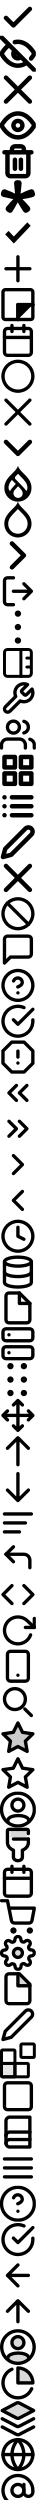
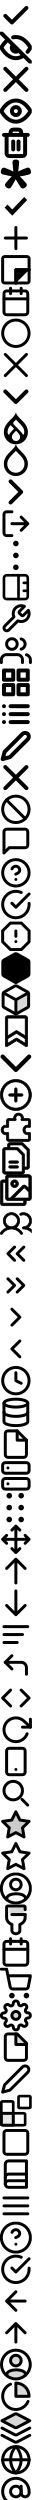
<svg xmlns="http://www.w3.org/2000/svg" xmlns:xlink="http://www.w3.org/1999/xlink">
  <symbol id="checkmark" viewBox="0 0 24 24">
    <path d="M20 6 9 17l-5-5" fill="none" stroke="currentColor" stroke-width="3" stroke-linecap="round" stroke-linejoin="round" />
  </symbol>
  <use xlink:href="#checkmark" width="24" height="24" />
  <view id="checkmark-view" viewBox="0 0 24 24" />
  <symbol id="hide" viewBox="0 0 24 24">
    <path d="M17.94 17.94A10.07 10.07 0 0 1 12 20c-7 0-11-8-11-8a18.45 18.45 0 0 1 5.06-5.94M9.9 4.24A9.12 9.12 0 0 1 12 4c7 0 11 8 11 8a18.5 18.5 0 0 1-2.16 3.19m-6.72-1.07a3 3 0 1 1-4.24-4.24M1 1l22 22" fill="none" stroke="currentColor" stroke-width="3" stroke-linecap="round" stroke-linejoin="round" />
  </symbol>
  <use xlink:href="#hide" y="24" width="24" height="24" />
  <view id="hide-view" viewBox="0 24 24 24" />
  <symbol id="remove" viewBox="0 0 24 24">
    <path d="M20 4 4 20M4 4l16 16" fill="none" stroke="currentColor" stroke-width="3" stroke-linecap="round" stroke-linejoin="round" />
  </symbol>
  <use xlink:href="#remove" y="48" width="24" height="24" />
  <view id="remove-view" viewBox="0 48 24 24" />
  <symbol id="show" viewBox="0 0 24 24">
    <g fill="none" stroke="currentColor" stroke-width="3" stroke-linecap="round" stroke-linejoin="round">
      <path d="M1 12s4-8 11-8 11 8 11 8-4 8-11 8-11-8-11-8z" />
      <circle cx="12" cy="12" r="3" />
    </g>
  </symbol>
  <use xlink:href="#show" y="72" width="24" height="24" />
  <view id="show-view" viewBox="0 72 24 24" />
  <symbol id="trash" viewBox="0 0 24 24">
    <path d="M3 6h18m-2 0v14a2 2 0 0 1-2 2H7a2 2 0 0 1-2-2V6m3 0V4a2 2 0 0 1 2-2h4a2 2 0 0 1 2 2v2m-6 5v6m4-6v6" fill="none" stroke="currentColor" stroke-width="3" stroke-linecap="round" stroke-linejoin="round" />
  </symbol>
  <use xlink:href="#trash" y="96" width="24" height="24" />
  <view id="trash-view" viewBox="0 96 24 24" />
  <symbol id="asterisk" viewBox="0 0 24 24">
    <path fill="currentColor" d="M2.04 11.869a1.973 1.973 0 0 1-1.39-2.53l.388-1.2a1.976 1.976 0 0 1 2.564-1.254c2.867 1.067 5.02 2.008 6.454 2.826-.31-2.963-.521-5.3-.633-7.013C9.35 1.584 10.245.671 11.36.671h1.172c1.129 0 2.036.933 1.96 2.06-.135 1.991-.378 4.307-.734 6.944 1.993-1.004 4.214-1.947 6.668-2.83 1.044-.376 2.182.202 2.524 1.258l.437 1.35c.338 1.045-.23 2.173-1.287 2.477a43.855 43.855 0 0 1-7.143 1.447c1.215 1.057 2.841 2.795 4.88 5.213a1.978 1.978 0 0 1-.38 2.888l-1.005.713c-.89.63-2.124.432-2.736-.472-1.14-1.684-2.421-3.75-3.843-6.2-1.316 2.507-2.515 4.58-3.596 6.212-.6.906-1.828 1.09-2.71.454l-.98-.707a1.986 1.986 0 0 1-.376-2.877c2.115-2.555 3.676-4.296 4.683-5.224-2.375-.459-4.66-.963-6.854-1.508Z" />
  </symbol>
  <use xlink:href="#asterisk" y="120" width="24" height="24" />
  <view id="asterisk-view" viewBox="0 120 24 24" />
  <symbol id="checked" viewBox="0 0 24 24">
    <path fill="currentColor" d="m5.692 10.644 3.58 3.758 9.036-9.489 2.226 2.34L9.272 19.088l-5.806-6.103 2.226-2.34Z" />
  </symbol>
  <use xlink:href="#checked" y="144" width="24" height="24" />
  <view id="checked-view" viewBox="0 144 24 24" />
  <symbol id="add" viewBox="0 0 24 24">
    <path d="M12 4v16m-8-8h16" fill="none" stroke="currentColor" stroke-width="2.25" stroke-linecap="round" stroke-linejoin="round" />
  </symbol>
  <use xlink:href="#add" y="168" width="24" height="24" />
  <view id="add-view" viewBox="0 168 24 24" />
  <symbol id="backdrop" viewBox="0 0 24 24">
    <g fill="none" stroke="currentColor" stroke-width="2.25" stroke-linecap="round" stroke-linejoin="round">
      <path d="M3.667 22h16.666C21.444 22 22 21.487 22 20.462V3.538C22 2.688 21.254 2 20.333 2H3.667C2.747 2 2 2.689 2 3.538v16.924C2 21.312 2.746 22 3.667 22Z" />
      <path d="M22 12H12v10" />
      <path d="M22 12H12v10" fill="currentColor" />
    </g>
  </symbol>
  <use xlink:href="#backdrop" y="192" width="24" height="24" />
  <view id="backdrop-view" viewBox="0 192 24 24" />
  <symbol id="calendar" viewBox="0 0 24 24">
    <g fill="none" stroke="currentColor" stroke-width="2.25" stroke-linecap="round" stroke-linejoin="round">
      <rect x="3" y="4" width="18" height="18" rx="2" ry="2" />
      <path d="M16 2v4M8 2v4m-5 4h18" />
    </g>
  </symbol>
  <use xlink:href="#calendar" y="216" width="24" height="24" />
  <view id="calendar-view" viewBox="0 216 24 24" />
  <symbol id="circle" viewBox="0 0 24 24">
    <circle cx="12" cy="12" r="10" fill="none" stroke="currentColor" stroke-width="2.25" stroke-linecap="round" stroke-linejoin="round" />
  </symbol>
  <use xlink:href="#circle" y="240" width="24" height="24" />
  <view id="circle-view" viewBox="0 240 24 24" />
  <symbol id="close" viewBox="0 0 24 24">
    <path d="M20 4 4 20M4 4l16 16" fill="none" stroke="currentColor" stroke-width="2.25" stroke-linecap="round" stroke-linejoin="round" />
  </symbol>
  <use xlink:href="#close" y="264" width="24" height="24" />
  <view id="close-view" viewBox="0 264 24 24" />
  <symbol id="drop" viewBox="0 0 24 24">
    <path d="m4 8 8 8 8-8" fill="none" stroke="currentColor" stroke-width="3" stroke-linecap="round" stroke-linejoin="round" />
  </symbol>
  <use xlink:href="#drop" y="288" width="24" height="24" />
  <view id="drop-view" viewBox="0 288 24 24" />
  <symbol id="drupal" viewBox="0 0 24 24">
    <path d="M15.792 5.064C14.088 3.408 12.504 1.824 12.024 0c-.48 1.824-2.064 3.408-3.768 5.064-2.496 2.496-5.352 5.352-5.352 9.648-.144 5.016 3.888 9.192 8.904 9.288 5.016.096 9.216-3.888 9.288-8.904v-.384c.048-4.296-2.808-7.152-5.304-9.648ZM7.56 15.528a5.498 5.498 0 0 0-.696 1.128c-.048.048-.096.12-.168.12h-.048c-.216 0-.432-.384-.432-.384-.048-.096-.12-.216-.168-.312L6 15.984c-.552-1.2-.096-2.904-.096-2.904.216-.816.6-1.632 1.08-2.328.312-.432.648-.864.984-1.296l.432.432 2.04 2.064c.096.096.096.216 0 .312L8.328 14.64l-.768.888Zm4.56 5.952c-1.728 0-3.168-1.416-3.12-3.168 0-.768.312-1.512.768-2.064.648-.768 1.464-1.56 2.376-2.592 1.032 1.128 1.728 1.848 2.376 2.736.048.048.096.12.12.216.336.528.552 1.128.552 1.776.072 1.728-1.344 3.096-3.072 3.096Zm5.904-5.016a.497.497 0 0 1-.312.264h-.048a.913.913 0 0 1-.312-.216c-.552-.816-1.176-1.608-1.848-2.28l-.816-.864-2.76-2.856a35.757 35.757 0 0 1-1.632-1.68c0-.048-.048-.048-.048-.048a1.218 1.218 0 0 1-.216-.432v-.096c-.096-.48.096-.96.432-1.296.528-.528 1.08-1.08 1.608-1.632.552.6 1.176 1.2 1.776 1.824 1.2 1.128 2.28 2.376 3.288 3.72.816 1.176 1.248 2.496 1.248 3.936-.096.504-.168 1.104-.36 1.656Z" />
  </symbol>
  <use xlink:href="#drupal" y="312" width="24" height="24" />
  <view id="drupal-view" viewBox="0 312 24 24" />
  <symbol id="gin" viewBox="0 0 24 24">
    <path d="M12 4.92c.6.696 1.272 1.344 1.92 1.992 2.4 2.4 4.56 4.56 4.56 7.776v.408c-.096 3.528-3 6.384-6.528 6.384h-.12c-1.728-.048-3.384-.744-4.56-1.992-1.176-1.296-1.824-2.952-1.776-4.728v-.048c0-3.216 2.256-5.4 4.56-7.776A49.835 49.835 0 0 0 12 4.92ZM12 0c-.48 1.824-2.088 3.432-3.792 5.04-2.472 2.52-5.328 5.4-5.328 9.648-.12 5.04 3.912 9.216 8.904 9.312H12c4.92 0 9-3.96 9.12-8.904v-.384c0-4.296-2.88-7.128-5.352-9.648C14.088 3.432 12.48 1.824 12 0Z" />
  </symbol>
  <use xlink:href="#gin" y="336" width="24" height="24" />
  <view id="gin-view" viewBox="0 336 24 24" />
  <symbol id="handle" viewBox="0 0 24 24">
    <path d="m8 20 8-8-8-8" fill="none" stroke="currentColor" stroke-width="3" stroke-linecap="round" stroke-linejoin="round" />
  </symbol>
  <use xlink:href="#handle" y="360" width="24" height="24" />
  <view id="handle-view" viewBox="0 360 24 24" />
  <symbol id="logout" viewBox="0 0 24 24">
    <path d="M9 21H5a2 2 0 0 1-2-2V5a2 2 0 0 1 2-2h4m7 14 5-5-5-5m5 5H9" fill="none" stroke="currentColor" stroke-width="2.25" stroke-linecap="round" stroke-linejoin="round" />
  </symbol>
  <use xlink:href="#logout" y="384" width="24" height="24" />
  <view id="logout-view" viewBox="0 384 24 24" />
  <symbol id="more" viewBox="0 0 24 24">
    <path d="M12 13a1 1 0 1 0 0-2 1 1 0 0 0 0 2Zm0-9a1 1 0 1 0 0-2 1 1 0 0 0 0 2Zm0 18a1 1 0 1 0 0-2 1 1 0 0 0 0 2Z" fill="none" stroke="currentColor" stroke-width="2.25" stroke-linecap="round" stroke-linejoin="round" />
  </symbol>
  <use xlink:href="#more" y="408" width="24" height="24" />
  <view id="more-view" viewBox="0 408 24 24" />
  <symbol id="sidebar" viewBox="0 0 24 24">
    <g fill="none" stroke="currentColor" stroke-width="2" stroke-linecap="round" stroke-linejoin="round">
      <rect x="3" y="3" width="18" height="18" rx="2" ry="2" />
      <path d="M14 3v18m4-12.25h2m-2 6h2" />
    </g>
  </symbol>
  <use xlink:href="#sidebar" y="432" width="24" height="24" />
  <view id="sidebar-view" viewBox="0 432 24 24" />
  <symbol id="tool" viewBox="0 0 24 24">
    <path d="M14.7 6.3a1 1 0 0 0 0 1.4l1.6 1.6a1 1 0 0 0 1.4 0l3.77-3.77a6 6 0 0 1-7.94 7.94l-6.91 6.91a2.12 2.12 0 0 1-3-3l6.91-6.91a6 6 0 0 1 7.94-7.94l-3.76 3.76z" fill="none" stroke="currentColor" stroke-width="2.25" stroke-linecap="round" stroke-linejoin="round" />
  </symbol>
  <use xlink:href="#tool" y="456" width="24" height="24" />
  <view id="tool-view" viewBox="0 456 24 24" />
  <symbol id="users" viewBox="0 0 24 24">
    <g fill="none" stroke="currentColor" stroke-width="2.25" stroke-linecap="round" stroke-linejoin="round">
      <path d="M17 21v-2a4 4 0 0 0-4-4H5a4 4 0 0 0-4 4v2" />
      <circle cx="9" cy="7" r="4" />
      <path d="M23 21v-2a4 4 0 0 0-3-3.87m-4-12a4 4 0 0 1 0 7.75" />
    </g>
  </symbol>
  <use xlink:href="#users" y="480" width="24" height="24" />
  <view id="users-view" viewBox="0 480 24 24" />
  <symbol id="grid" viewBox="0 0 24 24">
    <path d="M3 3h7v7H3zm11 0h7v7h-7zm0 11h7v7h-7zM3 14h7v7H3z" fill="none" stroke="currentColor" stroke-width="3" stroke-linecap="round" stroke-linejoin="round" />
  </symbol>
  <use xlink:href="#grid" y="504" width="24" height="24" />
  <view id="grid-view" viewBox="0 504 24 24" />
  <symbol id="list" viewBox="0 0 24 24">
    <path d="M8 6h13M8 12h13M8 18h13M3 6h.01M3 12h.01M3 18h.01" fill="none" stroke="currentColor" stroke-width="3" stroke-linecap="round" stroke-linejoin="round" />
  </symbol>
  <use xlink:href="#list" y="528" width="24" height="24" />
  <view id="list-view" viewBox="0 528 24 24" />
  <symbol id="media-edit" viewBox="0 0 24 24">
    <path d="M17 3a2.828 2.828 0 1 1 4 4L7.5 20.5 2 22l1.5-5.5L17 3z" fill="none" stroke="currentColor" stroke-width="3" stroke-linecap="round" stroke-linejoin="round" />
  </symbol>
  <use xlink:href="#media-edit" y="552" width="24" height="24" />
  <view id="media-edit-view" viewBox="0 552 24 24" />
  <symbol id="media-remove" viewBox="0 0 24 24">
    <path d="M20 4 4 20M4 4l16 16" fill="none" stroke="currentColor" stroke-width="3" stroke-linecap="round" stroke-linejoin="round" />
  </symbol>
  <use xlink:href="#media-remove" y="576" width="24" height="24" />
  <view id="media-remove-view" viewBox="0 576 24 24" />
  <symbol id="error" viewBox="0 0 24 24">
    <g fill="none" stroke="currentColor" stroke-width="2.25" stroke-linecap="round" stroke-linejoin="round">
      <circle cx="12" cy="12" r="10" />
      <path d="m4.93 4.93 14.14 14.14" />
    </g>
  </symbol>
  <use xlink:href="#error" y="600" width="24" height="24" />
  <view id="error-view" viewBox="0 600 24 24" />
  <symbol id="info" viewBox="0 0 24 24">
    <path d="M21 15a2 2 0 0 1-2 2H7l-4 4V5a2 2 0 0 1 2-2h14a2 2 0 0 1 2 2z" fill="none" stroke="currentColor" stroke-width="2.25" stroke-linecap="round" stroke-linejoin="round" />
  </symbol>
  <use xlink:href="#info" y="624" width="24" height="24" />
  <view id="info-view" viewBox="0 624 24 24" />
  <symbol id="question" viewBox="0 0 24 24">
    <g fill="none" stroke="currentColor" stroke-width="2.25" stroke-linecap="round" stroke-linejoin="round">
      <circle cx="12" cy="12" r="10" />
      <path d="M9.09 9a3 3 0 0 1 5.83 1c0 2-3 3-3 3m.08 4h.01" />
    </g>
  </symbol>
  <use xlink:href="#question" y="648" width="24" height="24" />
  <view id="question-view" viewBox="0 648 24 24" />
  <symbol id="status" viewBox="0 0 24 24">
    <g fill="none" stroke="currentColor" stroke-width="2.25" stroke-linecap="round" stroke-linejoin="round">
      <path d="M22 11.08V12a10 10 0 1 1-5.93-9.14" />
      <path d="M22 4 12 14.01l-3-3" />
    </g>
  </symbol>
  <use xlink:href="#status" y="672" width="24" height="24" />
  <view id="status-view" viewBox="0 672 24 24" />
  <symbol id="warning" viewBox="0 0 24 24">
    <path d="M7.86 2h8.28L22 7.86v8.28L16.14 22H7.86L2 16.14V7.86L7.86 2zM12 8v4m0 4h.01" fill="none" stroke="currentColor" stroke-width="2.25" stroke-linecap="round" stroke-linejoin="round" />
  </symbol>
  <use xlink:href="#warning" y="696" width="24" height="24" />
  <view id="warning-view" viewBox="0 696 24 24" />
+   <symbol id="block" viewBox="0 0 24 24">
+     <g stroke="currentColor" stroke-width="2.25" stroke-linecap="round" stroke-linejoin="round">
+       <path d="M12.667 1.3h0l.005.003 8.55 4.798.003.001c.2.114.364.277.477.469.114.193.173.41.173.63V16.8c0 .22-.06.436-.173.63a1.298 1.298 0 0 1-.477.468h-.002l-8.551 4.8-.005.002a1.353 1.353 0 0 1-1.334 0l-.005-.003-8.55-4.798-.003-.001a1.298 1.298 0 0 1-.477-.469 1.243 1.243 0 0 1-.173-.629V7.2c0-.22.06-.437.173-.63a1.298 1.298 0 0 1 .48-.469l8.55-4.798h0l.005-.003a1.354 1.354 0 0 1 1.334 0Z" />
+       <path d="m3 7 9 5 9-5m-9 16V12" />
+     </g>
+   </symbol>
+   <use xlink:href="#block" y="720" width="24" height="24" />
+   <view id="block-view" viewBox="0 720 24 24" />
+   <symbol id="blocks" viewBox="0 0 24 24">
+     <g fill="none" stroke="currentColor" stroke-width="2.25" stroke-linecap="round" stroke-linejoin="round">
+       <path d="M12.643 1.544h0l.004.002 8.373 4.699h.002c.193.11.35.266.459.45.109.186.165.394.166.605v9.4c0 .21-.057.42-.166.604a1.248 1.248 0 0 1-.46.452l-8.374 4.698-.004.002a1.301 1.301 0 0 1-1.284 0l-.004-.002-8.373-4.698-.002-.002a1.248 1.248 0 0 1-.46-.45 1.193 1.193 0 0 1-.165-.604V7.3c0-.211.057-.42.166-.604.109-.185.266-.34.459-.45l.002-.001 8.373-4.699h0l.004-.002a1.303 1.303 0 0 1 1.284 0Z" />
+       <path d="M3.188 7.104 12.001 12l8.812-4.896M12 22.77V12" />
+     </g>
+     <path d="m12 12 9.5-5v10.5L12 23V12Z" fill="currentColor" fill-opacity=".15" />
+   </symbol>
+   <use xlink:href="#blocks" y="744" width="24" height="24" />
+   <view id="blocks-view" viewBox="0 744 24 24" />
+   <symbol id="bookmarks" viewBox="0 0 24 24">
+     <path d="M19.04 0H5.88A1.88 1.88 0 0 0 4 1.88v20.68a.94.94 0 0 0 1.438.797l7.022-4.389 7.023 4.389a.939.939 0 0 0 1.437-.797V1.88A1.88 1.88 0 0 0 19.04 0Zm0 1.88v13.345l-6.083-3.801a.94.94 0 0 0-.996 0l-6.081 3.8V1.88h13.16Zm-6.083 15.184a.94.94 0 0 0-.996 0l-6.081 3.8v-3.423l6.58-4.113 6.58 4.113v3.424l-6.083-3.801Z" fill="currentColor" stroke="currentColor" stroke-width=".5" stroke-linecap="round" stroke-linejoin="round" />
+   </symbol>
+   <use xlink:href="#bookmarks" y="768" width="24" height="24" />
+   <view id="bookmarks-view" viewBox="0 768 24 24" />
+   <symbol id="chevron-down" viewBox="0 0 24 24">
+     <path d="m2 7 10 10L22 7" fill="none" stroke="currentColor" stroke-width="3.25" stroke-linecap="round" stroke-linejoin="round" />
+   </symbol>
+   <use xlink:href="#chevron-down" y="792" width="24" height="24" />
+   <view id="chevron-down-view" viewBox="0 792 24 24" />
+   <symbol id="create" viewBox="0 0 24 24">
+     <path d="M12 .25A11.75 11.75 0 1 0 23.75 12 11.762 11.762 0 0 0 12 .25Zm0 21.692A9.943 9.943 0 1 1 21.942 12 9.954 9.954 0 0 1 12 21.942ZM17.423 12a.903.903 0 0 1-.904.904h-3.615v3.615a.904.904 0 1 1-1.808 0v-3.615H7.481a.904.904 0 1 1 0-1.808h3.615V7.481a.904.904 0 1 1 1.808 0v3.615h3.615a.903.903 0 0 1 .904.904Z" fill="currentColor" stroke="currentColor" stroke-width=".5" stroke-linecap="round" stroke-linejoin="round" />
+   </symbol>
+   <use xlink:href="#create" y="816" width="24" height="24" />
+   <view id="create-view" viewBox="0 816 24 24" />
+   <symbol id="extend-new" viewBox="0 0 24 24">
+     <path d="M22.715 16.35a.825.825 0 0 0-.793-.048 2.063 2.063 0 1 1 0-3.729.825.825 0 0 0 1.178-.746V7.425a1.65 1.65 0 0 0-1.65-1.65h-3.736a3.725 3.725 0 0 0-1.148-3.119 3.713 3.713 0 0 0-6.23 3.119H6.6a1.65 1.65 0 0 0-1.65 1.65v3.322a3.726 3.726 0 0 0-3.91 2.437 3.72 3.72 0 0 0 3.91 4.947v3.319A1.65 1.65 0 0 0 6.6 23.1h14.85a1.65 1.65 0 0 0 1.65-1.65v-4.402a.824.824 0 0 0-.385-.699Zm-1.265 5.1H6.6v-4.402a.825.825 0 0 0-1.18-.746 2.061 2.061 0 1 1 0-3.729.825.825 0 0 0 1.18-.746V7.425h4.815a.825.825 0 0 0 .746-1.18 2.063 2.063 0 1 1 3.729 0 .825.825 0 0 0 .745 1.18h4.815v3.324a3.713 3.713 0 1 0 0 7.379v3.322Z" fill="currentColor" stroke="currentColor" stroke-width=".55" stroke-linecap="round" stroke-linejoin="round" />
+   </symbol>
+   <use xlink:href="#extend-new" y="840" width="24" height="24" />
+   <view id="extend-new-view" viewBox="0 840 24 24" />
+   <symbol id="files" viewBox="0 0 24 24">
+     <path d="M22.005 4.841 17.397.233a.92.92 0 0 0-.651-.27H7.53a1.843 1.843 0 0 0-1.844 1.844V3.65H3.843A1.843 1.843 0 0 0 2 5.493v16.589a1.844 1.844 0 0 0 1.843 1.843h12.902a1.843 1.843 0 0 0 1.844-1.843v-1.843h1.843a1.843 1.843 0 0 0 1.843-1.844V5.493a.922.922 0 0 0-.27-.652Zm-5.26 17.24H3.844V5.494h8.835l4.067 4.068v12.521Zm3.687-3.686h-1.843V9.18a.92.92 0 0 0-.27-.652L13.711 3.92a.922.922 0 0 0-.652-.27H7.53V1.807h8.835l4.068 4.067v12.521ZM13.98 14.71a.921.921 0 0 1-.922.922H7.53a.921.921 0 1 1 0-1.844h5.53a.921.921 0 0 1 .922.922Zm0 3.686a.921.921 0 0 1-.922.922H7.53a.921.921 0 1 1 0-1.843h5.53a.921.921 0 0 1 .922.921Z" fill="currentColor" stroke="currentColor" stroke-width=".5" stroke-linecap="round" stroke-linejoin="round" />
+   </symbol>
+   <use xlink:href="#files" y="864" width="24" height="24" />
+   <view id="files-view" viewBox="0 864 24 24" />
+   <symbol id="media" viewBox="0 0 24 24">
+     <path d="M21.792.25H6.125a1.958 1.958 0 0 0-1.958 1.958v1.959H2.208A1.958 1.958 0 0 0 .25 6.125v15.667a1.959 1.959 0 0 0 1.958 1.958h15.667a1.959 1.959 0 0 0 1.958-1.958v-1.959h1.959a1.958 1.958 0 0 0 1.958-1.958V2.208A1.959 1.959 0 0 0 21.792.25ZM6.125 2.208h15.667V10.7l-2.044-2.044a1.959 1.959 0 0 0-2.769 0l-9.218 9.219H6.125V2.208Zm11.75 19.584H2.208V6.125h1.959v11.75a1.959 1.959 0 0 0 1.958 1.958h11.75v1.959Zm3.917-3.917h-11.26l7.833-7.833 3.427 3.427v4.406ZM11.02 10.042a2.938 2.938 0 1 0 0-5.876 2.938 2.938 0 0 0 0 5.876Zm0-3.917a.98.98 0 1 1 0 1.96.98.98 0 0 1 0-1.96Z" fill="currentColor" stroke="currentColor" stroke-width=".5" stroke-linecap="round" stroke-linejoin="round" />
+   </symbol>
+   <use xlink:href="#media" y="888" width="24" height="24" />
+   <view id="media-view" viewBox="0 888 24 24" />
+   <symbol id="people-new" viewBox="0 0 24 24">
+     <path d="M12.091 16.286a6.188 6.188 0 1 0-6.857 0 9.881 9.881 0 0 0-4.871 3.888.825.825 0 1 0 1.382.902 8.25 8.25 0 0 1 13.833 0 .825.825 0 0 0 1.382-.902 9.881 9.881 0 0 0-4.87-3.888Zm-7.966-5.148a4.538 4.538 0 1 1 9.075 0 4.538 4.538 0 0 1-9.075 0Zm21.67 10.178a.825.825 0 0 1-1.14-.24 8.232 8.232 0 0 0-6.917-3.751.825.825 0 0 1 0-1.65 4.538 4.538 0 1 0-1.686-8.753.825.825 0 1 1-.612-1.53 6.188 6.188 0 0 1 5.726 10.894 9.881 9.881 0 0 1 4.87 3.888.825.825 0 0 1-.24 1.142Z" fill="currentColor" stroke="currentColor" stroke-width=".55" stroke-linecap="round" stroke-linejoin="round" />
+   </symbol>
+   <use xlink:href="#people-new" y="912" width="24" height="24" />
+   <view id="people-new-view" viewBox="0 912 24 24" />
  <symbol id="first" viewBox="0 0 24 24">
    <path d="m11 17-5-5 5-5m7 10-5-5 5-5" fill="none" stroke="currentColor" stroke-width="2.25" stroke-linecap="round" stroke-linejoin="round" />
  </symbol>
-   <use xlink:href="#first" y="720" width="24" height="24" />
-   <view id="first-view" viewBox="0 720 24 24" />
+   <use xlink:href="#first" y="936" width="24" height="24" />
+   <view id="first-view" viewBox="0 936 24 24" />
  <symbol id="last" viewBox="0 0 24 24">
    <path d="m13 17 5-5-5-5M6 17l5-5-5-5" fill="none" stroke="currentColor" stroke-width="2.25" stroke-linecap="round" stroke-linejoin="round" />
  </symbol>
-   <use xlink:href="#last" y="744" width="24" height="24" />
-   <view id="last-view" viewBox="0 744 24 24" />
+   <use xlink:href="#last" y="960" width="24" height="24" />
+   <view id="last-view" viewBox="0 960 24 24" />
  <symbol id="next" viewBox="0 0 24 24">
    <path d="m9 18 6-6-6-6" fill="none" stroke="currentColor" stroke-width="2.25" stroke-linecap="round" stroke-linejoin="round" />
  </symbol>
-   <use xlink:href="#next" y="768" width="24" height="24" />
-   <view id="next-view" viewBox="0 768 24 24" />
+   <use xlink:href="#next" y="984" width="24" height="24" />
+   <view id="next-view" viewBox="0 984 24 24" />
  <symbol id="prev" viewBox="0 0 24 24">
    <path d="m15 18-6-6 6-6" fill="none" stroke="currentColor" stroke-width="2.25" stroke-linecap="round" stroke-linejoin="round" />
  </symbol>
-   <use xlink:href="#prev" y="792" width="24" height="24" />
-   <view id="prev-view" viewBox="0 792 24 24" />
+   <use xlink:href="#prev" y="1008" width="24" height="24" />
+   <view id="prev-view" viewBox="0 1008 24 24" />
  <symbol id="clock" viewBox="0 0 24 24">
    <g fill="none" stroke="currentColor" stroke-width="2.25" stroke-linecap="round" stroke-linejoin="round">
      <circle cx="12" cy="12" r="10" />
      <path d="M12 6v6l4 2" />
    </g>
  </symbol>
-   <use xlink:href="#clock" y="816" width="24" height="24" />
-   <view id="clock-view" viewBox="0 816 24 24" />
+   <use xlink:href="#clock" y="1032" width="24" height="24" />
+   <view id="clock-view" viewBox="0 1032 24 24" />
  <symbol id="database" viewBox="0 0 24 24">
    <g fill="none" stroke="currentColor" stroke-width="2.25" stroke-linecap="round" stroke-linejoin="round">
      <ellipse cx="12" cy="5" rx="9" ry="3" />
      <path d="M21 12c0 1.66-4 3-9 3s-9-1.34-9-3" />
      <path d="M3 5v14c0 1.66 4 3 9 3s9-1.34 9-3V5" />
    </g>
  </symbol>
-   <use xlink:href="#database" y="840" width="24" height="24" />
-   <view id="database-view" viewBox="0 840 24 24" />
+   <use xlink:href="#database" y="1056" width="24" height="24" />
+   <view id="database-view" viewBox="0 1056 24 24" />
  <symbol id="php" viewBox="0 0 24 24">
    <g fill="none" stroke="currentColor" stroke-width="2.25" stroke-linecap="round" stroke-linejoin="round">
      <path d="M13 2H6a2 2 0 0 0-2 2v16a2 2 0 0 0 2 2h12a2 2 0 0 0 2-2V9z" />
      <path d="M13 2v7h7" />
    </g>
  </symbol>
-   <use xlink:href="#php" y="864" width="24" height="24" />
-   <view id="php-view" viewBox="0 864 24 24" />
+   <use xlink:href="#php" y="1080" width="24" height="24" />
+   <view id="php-view" viewBox="0 1080 24 24" />
  <symbol id="server" viewBox="0 0 24 24">
    <g fill="none" stroke="currentColor" stroke-width="2.25" stroke-linecap="round" stroke-linejoin="round">
      <rect x="2" y="2" width="20" height="8" rx="2" ry="2" />
      <rect x="2" y="14" width="20" height="8" rx="2" ry="2" />
      <path d="M6 6h.01M6 18h.01" />
    </g>
  </symbol>
-   <use xlink:href="#server" y="888" width="24" height="24" />
-   <view id="server-view" viewBox="0 888 24 24" />
+   <use xlink:href="#server" y="1104" width="24" height="24" />
+   <view id="server-view" viewBox="0 1104 24 24" />
  <symbol id="drag-dots" viewBox="0 0 24 24">
    <path d="M7 13a1 1 0 1 0 0-2 1 1 0 0 0 0 2Zm0-9a1 1 0 1 0 0-2 1 1 0 0 0 0 2Zm0 18a1 1 0 1 0 0-2 1 1 0 0 0 0 2Zm9-9a1 1 0 1 0 0-2 1 1 0 0 0 0 2Zm0-9a1 1 0 1 0 0-2 1 1 0 0 0 0 2Zm0 18a1 1 0 1 0 0-2 1 1 0 0 0 0 2Z" fill="none" stroke="currentColor" stroke-width="2.25" stroke-linecap="round" stroke-linejoin="round" />
  </symbol>
-   <use xlink:href="#drag-dots" y="912" width="24" height="24" />
-   <view id="drag-dots-view" viewBox="0 912 24 24" />
+   <use xlink:href="#drag-dots" y="1128" width="24" height="24" />
+   <view id="drag-dots-view" viewBox="0 1128 24 24" />
  <symbol id="drag" viewBox="0 0 24 24">
    <path d="m5 9-3 3 3 3M9 5l3-3 3 3m0 14-3 3-3-3M19 9l3 3-3 3M2 12h20M12 2v20" fill="none" stroke="currentColor" stroke-width="2.25" stroke-linecap="round" stroke-linejoin="round" />
  </symbol>
-   <use xlink:href="#drag" y="936" width="24" height="24" />
-   <view id="drag-view" viewBox="0 936 24 24" />
+   <use xlink:href="#drag" y="1152" width="24" height="24" />
+   <view id="drag-view" viewBox="0 1152 24 24" />
  <symbol id="sort-asc" viewBox="0 0 24 24">
    <path d="M12 21V3m-7 7 7-7 7 7" fill="none" stroke="currentColor" stroke-width="2.25" stroke-linecap="round" stroke-linejoin="round" />
  </symbol>
-   <use xlink:href="#sort-asc" y="960" width="24" height="24" />
-   <view id="sort-asc-view" viewBox="0 960 24 24" />
+   <use xlink:href="#sort-asc" y="1176" width="24" height="24" />
+   <view id="sort-asc-view" viewBox="0 1176 24 24" />
  <symbol id="sort-desc" viewBox="0 0 24 24">
    <path d="M12 3v18m7-7-7 7-7-7" fill="none" stroke="currentColor" stroke-width="2.25" stroke-linecap="round" stroke-linejoin="round" />
  </symbol>
-   <use xlink:href="#sort-desc" y="984" width="24" height="24" />
-   <view id="sort-desc-view" viewBox="0 984 24 24" />
+   <use xlink:href="#sort-desc" y="1200" width="24" height="24" />
+   <view id="sort-desc-view" viewBox="0 1200 24 24" />
  <symbol id="sort" viewBox="0 0 24 24">
    <path d="M3 12h14M3 6h18M3 18h10" fill="none" stroke="currentColor" stroke-width="2.25" stroke-linecap="round" stroke-linejoin="round" />
  </symbol>
-   <use xlink:href="#sort" y="1008" width="24" height="24" />
-   <view id="sort-view" viewBox="0 1008 24 24" />
+   <use xlink:href="#sort" y="1224" width="24" height="24" />
+   <view id="sort-view" viewBox="0 1224 24 24" />
  <symbol id="backtosite" viewBox="0 0 24 24">
    <g fill="none" stroke="currentColor" stroke-width="2.25" stroke-linecap="round" stroke-linejoin="round">
      <path d="M9 14 4 9l5-5" />
      <path d="M20 18v-5a4 4 0 0 0-4-4H4" />
    </g>
  </symbol>
-   <use xlink:href="#backtosite" y="1032" width="24" height="24" />
-   <view id="backtosite-view" viewBox="0 1032 24 24" />
+   <use xlink:href="#backtosite" y="1248" width="24" height="24" />
+   <view id="backtosite-view" viewBox="0 1248 24 24" />
  <symbol id="devel" viewBox="0 0 24 24">
    <path d="m16 18 6-6-6-6M8 6l-6 6 6 6" fill="none" stroke="currentColor" stroke-width="2.25" stroke-linecap="round" stroke-linejoin="round" />
  </symbol>
-   <use xlink:href="#devel" y="1056" width="24" height="24" />
-   <view id="devel-view" viewBox="0 1056 24 24" />
+   <use xlink:href="#devel" y="1272" width="24" height="24" />
+   <view id="devel-view" viewBox="0 1272 24 24" />
  <symbol id="rebuild-cache" viewBox="0 0 24 24">
    <g fill="none" stroke="currentColor" stroke-width="2.25" stroke-linecap="round" stroke-linejoin="round">
      <path d="M23 4v6h-6" />
      <path d="M20.49 15a9 9 0 1 1-2.12-9.36L23 10" />
    </g>
  </symbol>
-   <use xlink:href="#rebuild-cache" y="1080" width="24" height="24" />
-   <view id="rebuild-cache-view" viewBox="0 1080 24 24" />
+   <use xlink:href="#rebuild-cache" y="1296" width="24" height="24" />
+   <view id="rebuild-cache-view" viewBox="0 1296 24 24" />
  <symbol id="responsive-preview" viewBox="0 0 24 24">
    <g fill="none" stroke="currentColor" stroke-width="2.25" stroke-linecap="round" stroke-linejoin="round">
      <rect x="5" y="2" width="14" height="20" rx="2" ry="2" />
      <path d="M12 18h.01" />
    </g>
  </symbol>
-   <use xlink:href="#responsive-preview" y="1104" width="24" height="24" />
-   <view id="responsive-preview-view" viewBox="0 1104 24 24" />
+   <use xlink:href="#responsive-preview" y="1320" width="24" height="24" />
+   <view id="responsive-preview-view" viewBox="0 1320 24 24" />
  <symbol id="search" viewBox="0 0 24 24">
    <path d="M10 17a7 7 0 1 0 0-14 7 7 0 0 0 0 14Zm11 4-4.35-4.35" fill="none" stroke="currentColor" stroke-width="2.25" stroke-linecap="round" stroke-linejoin="round" />
  </symbol>
-   <use xlink:href="#search" y="1128" width="24" height="24" />
-   <view id="search-view" viewBox="0 1128 24 24" />
+   <use xlink:href="#search" y="1344" width="24" height="24" />
+   <view id="search-view" viewBox="0 1344 24 24" />
  <symbol id="shortcut-filled" viewBox="0 0 24 24">
    <path d="m12 2 3.09 6.26L22 9.27l-5 4.87 1.18 6.88L12 17.77l-6.18 3.25L7 14.14 2 9.27l6.91-1.01L12 2z" fill="currentColor" fill-opacity=".2" stroke="currentColor" stroke-width="2.25" stroke-linecap="round" stroke-linejoin="round" />
  </symbol>
-   <use xlink:href="#shortcut-filled" y="1152" width="24" height="24" />
-   <view id="shortcut-filled-view" viewBox="0 1152 24 24" />
+   <use xlink:href="#shortcut-filled" y="1368" width="24" height="24" />
+   <view id="shortcut-filled-view" viewBox="0 1368 24 24" />
  <symbol id="shortcut" viewBox="0 0 24 24">
    <path d="m12 2 3.09 6.26L22 9.27l-5 4.87 1.18 6.88L12 17.77l-6.18 3.25L7 14.14 2 9.27l6.91-1.01L12 2z" fill="none" stroke="currentColor" stroke-width="2.25" stroke-linecap="round" stroke-linejoin="round" />
  </symbol>
-   <use xlink:href="#shortcut" y="1176" width="24" height="24" />
-   <view id="shortcut-view" viewBox="0 1176 24 24" />
+   <use xlink:href="#shortcut" y="1392" width="24" height="24" />
+   <view id="shortcut-view" viewBox="0 1392 24 24" />
  <symbol id="user" viewBox="0 0 24 24">
    <g fill="none" stroke="currentColor" stroke-width="2.25" stroke-linecap="round" stroke-linejoin="round">
      <path d="M12 13a4 4 0 1 0 0-8 4 4 0 0 0 0 8Zm-6.75 7v-.667C5.25 17 9.314 16 12.25 16s7 1 7 3.333V20" />
      <path d="M23 12c0 6.075-4.925 11-11 11S1 18.075 1 12 5.925 1 12 1s11 4.925 11 11Z" />
    </g>
  </symbol>
-   <use xlink:href="#user" y="1200" width="24" height="24" />
-   <view id="user-view" viewBox="0 1200 24 24" />
+   <use xlink:href="#user" y="1416" width="24" height="24" />
+   <view id="user-view" viewBox="0 1416 24 24" />
  <symbol id="appearance" viewBox="0 0 24 24">
    <g fill="none" stroke="currentColor" stroke-width="2.25" stroke-linecap="round" stroke-linejoin="round">
      <path d="M9 7.75h10" />
      <path fill="currentColor" fill-opacity=".15" stroke="none" d="M7 2.25h11v4.5H7z" />
      <path d="M19 4.077v-2.02c0-.445-.448-.807-1-.807H6c-.552 0-1 .362-1 .808v8.077c.004 2.175 1.562 4.153 4 5.077v4.615c0 1.338 1.343 2.423 3 2.423s3-1.085 3-2.423v-4.615c2.438-.924 3.997-2.902 4-5.077V7.75" />
    </g>
  </symbol>
-   <use xlink:href="#appearance" y="1224" width="24" height="24" />
-   <view id="appearance-view" viewBox="0 1224 24 24" />
+   <use xlink:href="#appearance" y="1440" width="24" height="24" />
+   <view id="appearance-view" viewBox="0 1440 24 24" />
  <symbol id="bat" viewBox="0 0 24 24">
    <g fill="none" stroke="currentColor" stroke-width="2.25" stroke-linecap="round" stroke-linejoin="round">
      <rect x="3" y="4" width="18" height="18" rx="2" ry="2" />
      <path d="M16 2v4M8 2v4m-5 4h18" />
    </g>
  </symbol>
-   <use xlink:href="#bat" y="1248" width="24" height="24" />
-   <view id="bat-view" viewBox="0 1248 24 24" />
+   <use xlink:href="#bat" y="1464" width="24" height="24" />
+   <view id="bat-view" viewBox="0 1464 24 24" />
  <symbol id="commerce" viewBox="0 0 24 24">
    <g fill="none" stroke="currentColor" stroke-width="2.25" stroke-linecap="round" stroke-linejoin="round">
      <circle cx="9" cy="21" r="1" />
      <circle cx="20" cy="21" r="1" />
      <path d="M1 1h4l2.68 13.39a2 2 0 0 0 2 1.61h9.72a2 2 0 0 0 2-1.61L23 6H6" />
    </g>
  </symbol>
-   <use xlink:href="#commerce" y="1272" width="24" height="24" />
-   <view id="commerce-view" viewBox="0 1272 24 24" />
+   <use xlink:href="#commerce" y="1488" width="24" height="24" />
+   <view id="commerce-view" viewBox="0 1488 24 24" />
  <symbol id="config" viewBox="0 0 24 24">
    <g fill="none" stroke="currentColor" stroke-width="2.25" stroke-linecap="round" stroke-linejoin="round">
      <circle fill="currentColor" fill-opacity=".15" cx="12" cy="12" r="3" />
      <path d="M19.4 15a1.65 1.65 0 0 0 .33 1.82l.06.06a2 2 0 0 1 0 2.83 2 2 0 0 1-2.83 0l-.06-.06a1.65 1.65 0 0 0-1.82-.33 1.65 1.65 0 0 0-1 1.51V21a2 2 0 0 1-2 2 2 2 0 0 1-2-2v-.09A1.65 1.65 0 0 0 9 19.4a1.65 1.65 0 0 0-1.82.33l-.06.06a2 2 0 0 1-2.83 0 2 2 0 0 1 0-2.83l.06-.06a1.65 1.65 0 0 0 .33-1.82 1.65 1.65 0 0 0-1.51-1H3a2 2 0 0 1-2-2 2 2 0 0 1 2-2h.09A1.65 1.65 0 0 0 4.6 9a1.65 1.65 0 0 0-.33-1.82l-.06-.06a2 2 0 0 1 0-2.83 2 2 0 0 1 2.83 0l.06.06a1.65 1.65 0 0 0 1.82.33H9a1.65 1.65 0 0 0 1-1.51V3a2 2 0 0 1 2-2 2 2 0 0 1 2 2v.09a1.65 1.65 0 0 0 1 1.51 1.65 1.65 0 0 0 1.82-.33l.06-.06a2 2 0 0 1 2.83 0 2 2 0 0 1 0 2.83l-.06.06a1.65 1.65 0 0 0-.33 1.82V9a1.65 1.65 0 0 0 1.51 1H21a2 2 0 0 1 2 2 2 2 0 0 1-2 2h-.09a1.65 1.65 0 0 0-1.51 1z" />
    </g>
  </symbol>
-   <use xlink:href="#config" y="1296" width="24" height="24" />
-   <view id="config-view" viewBox="0 1296 24 24" />
+   <use xlink:href="#config" y="1512" width="24" height="24" />
+   <view id="config-view" viewBox="0 1512 24 24" />
  <symbol id="content" viewBox="0 0 24 24">
    <g fill="none" stroke="currentColor" stroke-width="2.25" stroke-linecap="round" stroke-linejoin="round">
      <path d="M13 2H6a2 2 0 0 0-2 2v16a2 2 0 0 0 2 2h12a2 2 0 0 0 2-2V9z" />
      <path fill="currentColor" fill-opacity=".15" d="M12 2v8h8" />
    </g>
  </symbol>
-   <use xlink:href="#content" y="1320" width="24" height="24" />
-   <view id="content-view" viewBox="0 1320 24 24" />
+   <use xlink:href="#content" y="1536" width="24" height="24" />
+   <view id="content-view" viewBox="0 1536 24 24" />
  <symbol id="edit" viewBox="0 0 24 24">
    <path d="M17 3a2.828 2.828 0 1 1 4 4L7.5 20.5 2 22l1.5-5.5L17 3z" fill="none" stroke="currentColor" stroke-width="2.25" stroke-linecap="round" stroke-linejoin="round" />
  </symbol>
-   <use xlink:href="#edit" y="1344" width="24" height="24" />
-   <view id="edit-view" viewBox="0 1344 24 24" />
+   <use xlink:href="#edit" y="1560" width="24" height="24" />
+   <view id="edit-view" viewBox="0 1560 24 24" />
  <symbol id="extend" viewBox="0 0 24 24">
-     <path d="M14.75 10h7.5c.5 0 .75-.23.75-.692V1.692C23 1.31 22.664 1 22.25 1h-7.5c-.414 0-.75.31-.75.692v7.616c0 .382.336.692.75.692ZM1 14h9V5.692C10 5.31 9.664 5 9.25 5h-7.5c-.414 0-.75.31-.75.692V14Zm.75 9H10v-9H1v8.308c0 .382.336.692.75.692ZM10 23h8.25c.5 0 .75-.23.75-.692v-7.616c0-.382-.336-.692-.75-.692H10v9Z" fill="none" stroke="#000" stroke-width="2" stroke-linecap="round" stroke-linejoin="round" />
-     <path fill="currentColor" fill-opacity=".1" d="M1.75 23H10v-9H1v8.308c0 .382.336.692.75.692Z" stroke="#000" stroke-width="2" stroke-linecap="round" stroke-linejoin="round" />
-   </symbol>
-   <use xlink:href="#extend" y="1368" width="24" height="24" />
-   <view id="extend-view" viewBox="0 1368 24 24" />
+     <path d="M14.75 10h7.5c.5 0 .75-.23.75-.692V1.692C23 1.31 22.664 1 22.25 1h-7.5c-.414 0-.75.31-.75.692v7.616c0 .382.336.692.75.692ZM1 14h9V5.692C10 5.31 9.664 5 9.25 5h-7.5c-.414 0-.75.31-.75.692V14Zm.75 9H10v-9H1v8.308c0 .382.336.692.75.692ZM10 23h8.25c.5 0 .75-.23.75-.692v-7.616c0-.382-.336-.692-.75-.692H10v9Z" fill="none" stroke="currentColor" stroke-width="2" stroke-linecap="round" stroke-linejoin="round" />
+     <path fill="currentColor" fill-opacity=".1" d="M1.75 23H10v-9H1v8.308c0 .382.336.692.75.692Z" stroke="currentColor" stroke-width="2" stroke-linecap="round" stroke-linejoin="round" />
+   </symbol>
+   <use xlink:href="#extend" y="1584" width="24" height="24" />
+   <view id="extend-view" viewBox="0 1584 24 24" />
  <symbol id="fallback" viewBox="0 0 24 24">
    <rect x="3" y="3" width="18" height="18" rx="2" ry="2" fill="none" stroke="currentColor" stroke-width="2.25" stroke-linecap="round" stroke-linejoin="round" />
  </symbol>
-   <use xlink:href="#fallback" y="1392" width="24" height="24" />
-   <view id="fallback-view" viewBox="0 1392 24 24" />
+   <use xlink:href="#fallback" y="1608" width="24" height="24" />
+   <view id="fallback-view" viewBox="0 1608 24 24" />
  <symbol id="group" viewBox="0 0 24 24">
    <g fill="none" stroke="currentColor" stroke-width="2.25" stroke-linecap="round" stroke-linejoin="round">
      <path d="M4 19.5A2.5 2.5 0 0 1 6.5 17H20M4 14.5A2.5 2.5 0 0 1 6.5 12H20" />
      <path d="M6.5 2H20v20H6.5A2.5 2.5 0 0 1 4 19.5v-15A2.5 2.5 0 0 1 6.5 2v0Z" />
    </g>
  </symbol>
-   <use xlink:href="#group" y="1416" width="24" height="24" />
-   <view id="group-view" viewBox="0 1416 24 24" />
+   <use xlink:href="#group" y="1632" width="24" height="24" />
+   <view id="group-view" viewBox="0 1632 24 24" />
  <symbol id="hamburger" viewBox="0 0 24 24">
    <path d="M3 12h18M3 6h18M3 18h18" fill="none" stroke="currentColor" stroke-width="2.25" stroke-linecap="round" stroke-linejoin="round" />
  </symbol>
-   <use xlink:href="#hamburger" y="1440" width="24" height="24" />
-   <view id="hamburger-view" viewBox="0 1440 24 24" />
+   <use xlink:href="#hamburger" y="1656" width="24" height="24" />
+   <view id="hamburger-view" viewBox="0 1656 24 24" />
  <symbol id="help" viewBox="0 0 24 24">
    <g fill="none" stroke="currentColor" stroke-width="2.25" stroke-linecap="round" stroke-linejoin="round">
      <path d="M23 12c0 6.075-4.925 11-11 11S1 18.075 1 12 5.925 1 12 1s11 4.925 11 11Z" />
      <path d="M9.09 8a3 3 0 0 1 5.83 1c0 2-3 3-3 3m.08 5h.01" />
    </g>
  </symbol>
-   <use xlink:href="#help" y="1464" width="24" height="24" />
-   <view id="help-view" viewBox="0 1464 24 24" />
+   <use xlink:href="#help" y="1680" width="24" height="24" />
+   <view id="help-view" viewBox="0 1680 24 24" />
  <symbol id="local-tasks" viewBox="0 0 24 24">
    <g fill="none" stroke="currentColor" stroke-width="2.25" stroke-linecap="round" stroke-linejoin="round">
      <path d="M22 11.08V12a10 10 0 1 1-5.93-9.14" />
      <path d="M22 4 12 14.01l-3-3" />
    </g>
  </symbol>
-   <use xlink:href="#local-tasks" y="1488" width="24" height="24" />
-   <view id="local-tasks-view" viewBox="0 1488 24 24" />
+   <use xlink:href="#local-tasks" y="1704" width="24" height="24" />
+   <view id="local-tasks-view" viewBox="0 1704 24 24" />
  <symbol id="nav-toggle-toleft" viewBox="0 0 24 24">
    <path d="M19 12H5m7 7-7-7 7-7" fill="none" stroke="currentColor" stroke-width="2.25" stroke-linecap="round" stroke-linejoin="round" />
  </symbol>
-   <use xlink:href="#nav-toggle-toleft" y="1512" width="24" height="24" />
-   <view id="nav-toggle-toleft-view" viewBox="0 1512 24 24" />
+   <use xlink:href="#nav-toggle-toleft" y="1728" width="24" height="24" />
+   <view id="nav-toggle-toleft-view" viewBox="0 1728 24 24" />
  <symbol id="nav-toggle-totop" viewBox="0 0 24 24">
    <path d="M12 19V5m-7 7 7-7 7 7" fill="none" stroke="currentColor" stroke-width="2.25" stroke-linecap="round" stroke-linejoin="round" />
  </symbol>
-   <use xlink:href="#nav-toggle-totop" y="1536" width="24" height="24" />
-   <view id="nav-toggle-totop-view" viewBox="0 1536 24 24" />
+   <use xlink:href="#nav-toggle-totop" y="1752" width="24" height="24" />
+   <view id="nav-toggle-totop-view" viewBox="0 1752 24 24" />
  <symbol id="people" viewBox="0 0 24 24">
    <g fill="none" stroke="currentColor" stroke-width="2.25" stroke-linecap="round" stroke-linejoin="round">
      <ellipse fill="currentColor" fill-opacity=".15" cx="12.25" cy="19.5" rx="6.25" ry="2.5" stroke="none" />
      <path fill="currentColor" fill-opacity=".15" fill-rule="evenodd" clip-rule="evenodd" d="M12 13a4 4 0 1 0 0-8 4 4 0 0 0 0 8Z" />
      <path d="M5.25 20v-.667C5.25 17 9.314 16 12.25 16s7 1 7 3.333V20" />
      <path d="M22.875 12c0 6.006-4.869 10.875-10.875 10.875S1.125 18.006 1.125 12 5.994 1.125 12 1.125 22.875 5.994 22.875 12Z" />
    </g>
  </symbol>
-   <use xlink:href="#people" y="1560" width="24" height="24" />
-   <view id="people-view" viewBox="0 1560 24 24" />
+   <use xlink:href="#people" y="1776" width="24" height="24" />
+   <view id="people-view" viewBox="0 1776 24 24" />
  <symbol id="reports" viewBox="0 0 24 24">
    <g fill="none" stroke="currentColor" stroke-width="2.25" stroke-linecap="round" stroke-linejoin="round">
      <path d="M21.21 15.89A10 10 0 1 1 8 2.83" />
      <path fill="currentColor" fill-opacity=".15" d="M22 12A10 10 0 0 0 12 2v10z" />
    </g>
  </symbol>
-   <use xlink:href="#reports" y="1584" width="24" height="24" />
-   <view id="reports-view" viewBox="0 1584 24 24" />
+   <use xlink:href="#reports" y="1800" width="24" height="24" />
+   <view id="reports-view" viewBox="0 1800 24 24" />
  <symbol id="structure" viewBox="0 0 24 24">
    <g fill="none" stroke="currentColor" stroke-width="2.25" stroke-linecap="round" stroke-linejoin="round">
      <path fill="currentColor" fill-opacity=".15" d="M12.928 1.486a2 2 0 0 0-1.856 0L1.5 6.5l9.572 5.014a2 2 0 0 0 1.856 0L22.5 6.5l-9.572-5.014Z" />
      <path d="m1.5 12 9.572 5.014a2 2 0 0 0 1.856 0L22.5 12m-21 5.5 9.572 5.014a2 2 0 0 0 1.856 0L22.5 17.5" />
    </g>
  </symbol>
-   <use xlink:href="#structure" y="1608" width="24" height="24" />
-   <view id="structure-view" viewBox="0 1608 24 24" />
+   <use xlink:href="#structure" y="1824" width="24" height="24" />
+   <view id="structure-view" viewBox="0 1824 24 24" />
  <symbol id="tmgmt" viewBox="0 0 24 24">
    <g fill="none" stroke="currentColor" stroke-width="2.25" stroke-linecap="round" stroke-linejoin="round">
      <circle cx="12" cy="12" r="10" />
      <path d="M2 12h20M12 2a15.3 15.3 0 0 1 4 10 15.3 15.3 0 0 1-4 10 15.3 15.3 0 0 1-4-10 15.3 15.3 0 0 1 4-10z" />
    </g>
  </symbol>
-   <use xlink:href="#tmgmt" y="1632" width="24" height="24" />
-   <view id="tmgmt-view" viewBox="0 1632 24 24" />
+   <use xlink:href="#tmgmt" y="1848" width="24" height="24" />
+   <view id="tmgmt-view" viewBox="0 1848 24 24" />
  <symbol id="webform" viewBox="0 0 24 24">
    <g fill="none" stroke="currentColor" stroke-width="2.25" stroke-linecap="round" stroke-linejoin="round">
      <path d="M12 16a4 4 0 1 0 0-8 4 4 0 0 0 0 8Z" />
      <path d="M16 8v5a3 3 0 0 0 6 0v-1a10 10 0 1 0-3.92 7.94" />
    </g>
  </symbol>
-   <use xlink:href="#webform" y="1656" width="24" height="24" />
-   <view id="webform-view" viewBox="0 1656 24 24" />
+   <use xlink:href="#webform" y="1872" width="24" height="24" />
+   <view id="webform-view" viewBox="0 1872 24 24" />
</svg>
